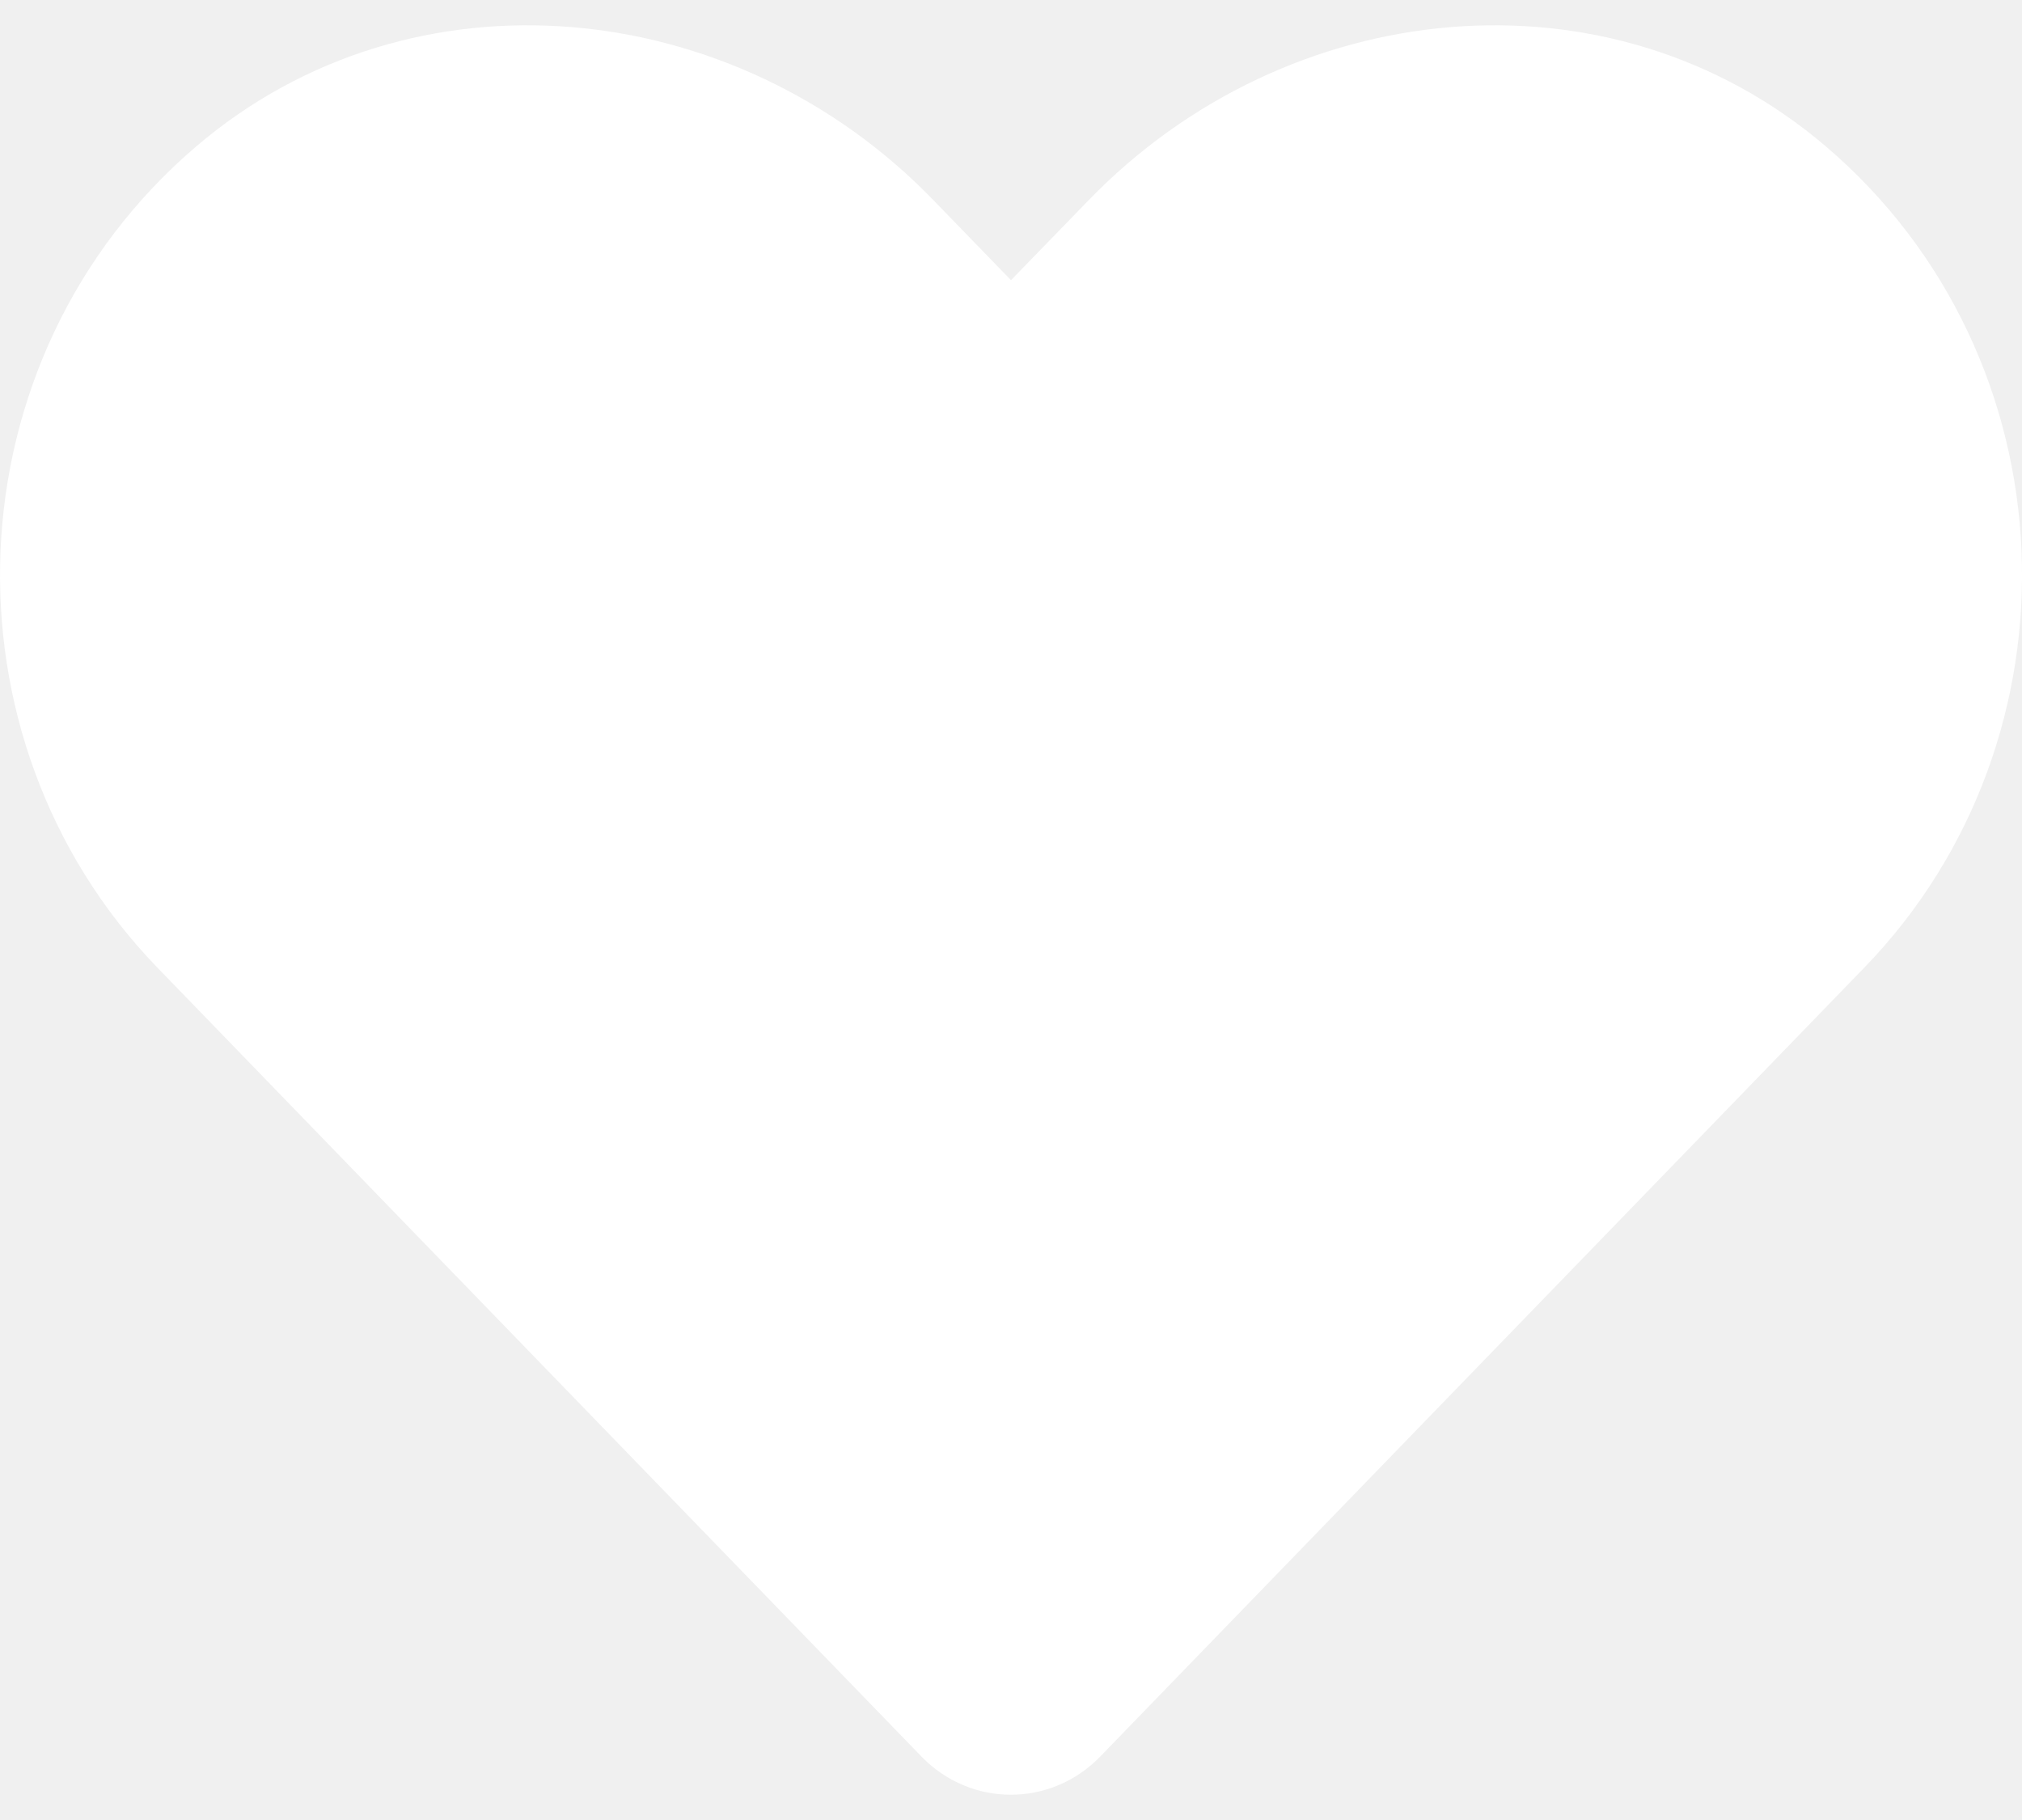
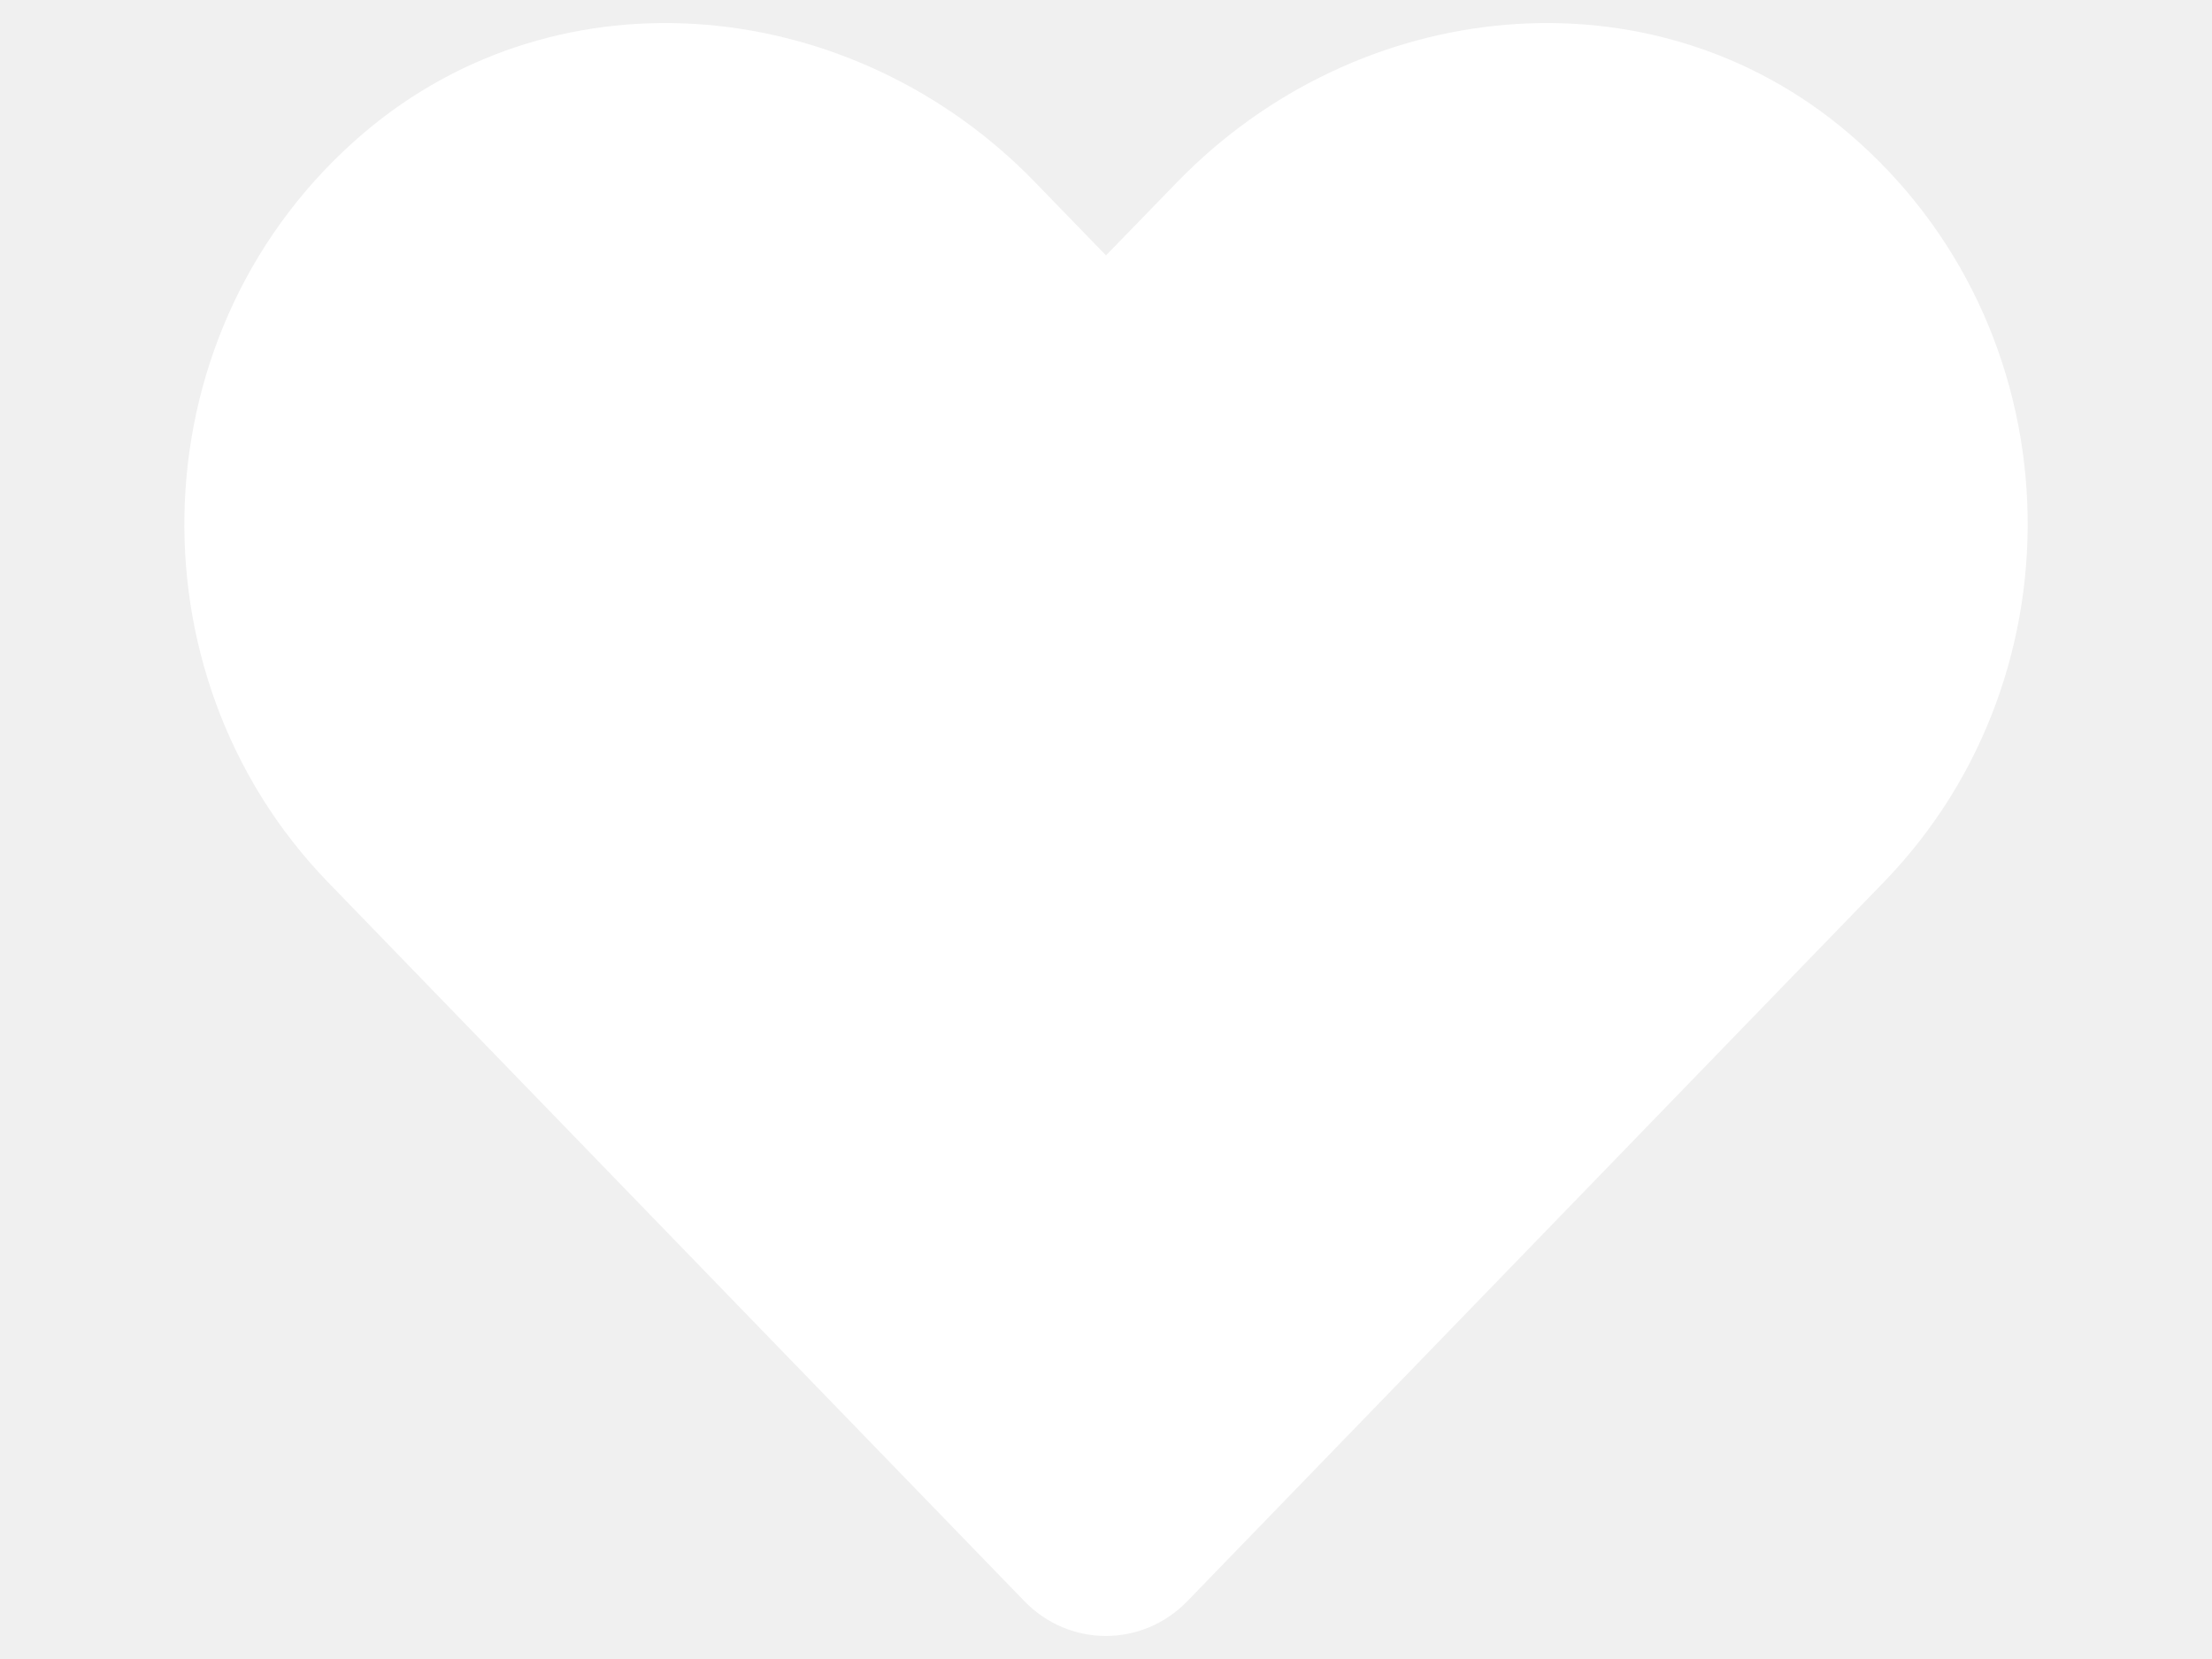
- <svg xmlns="http://www.w3.org/2000/svg" width="20" height="18" viewBox="0 0 20 18" fill="none">
+ <svg xmlns="http://www.w3.org/2000/svg" width="2em" height="1.5em" viewBox="0 0 20 18" fill="none">
  <path d="M18.059 1.447C15.918 -0.378 12.735 -0.049 10.77 1.978L10 2.771L9.231 1.978C7.27 -0.049 4.082 -0.378 1.942 1.447C-0.511 3.54 -0.64 7.298 1.555 9.568L9.114 17.372C9.602 17.876 10.395 17.876 10.883 17.372L18.442 9.568C20.641 7.298 20.512 3.54 18.059 1.447Z" fill="white" />
</svg>
